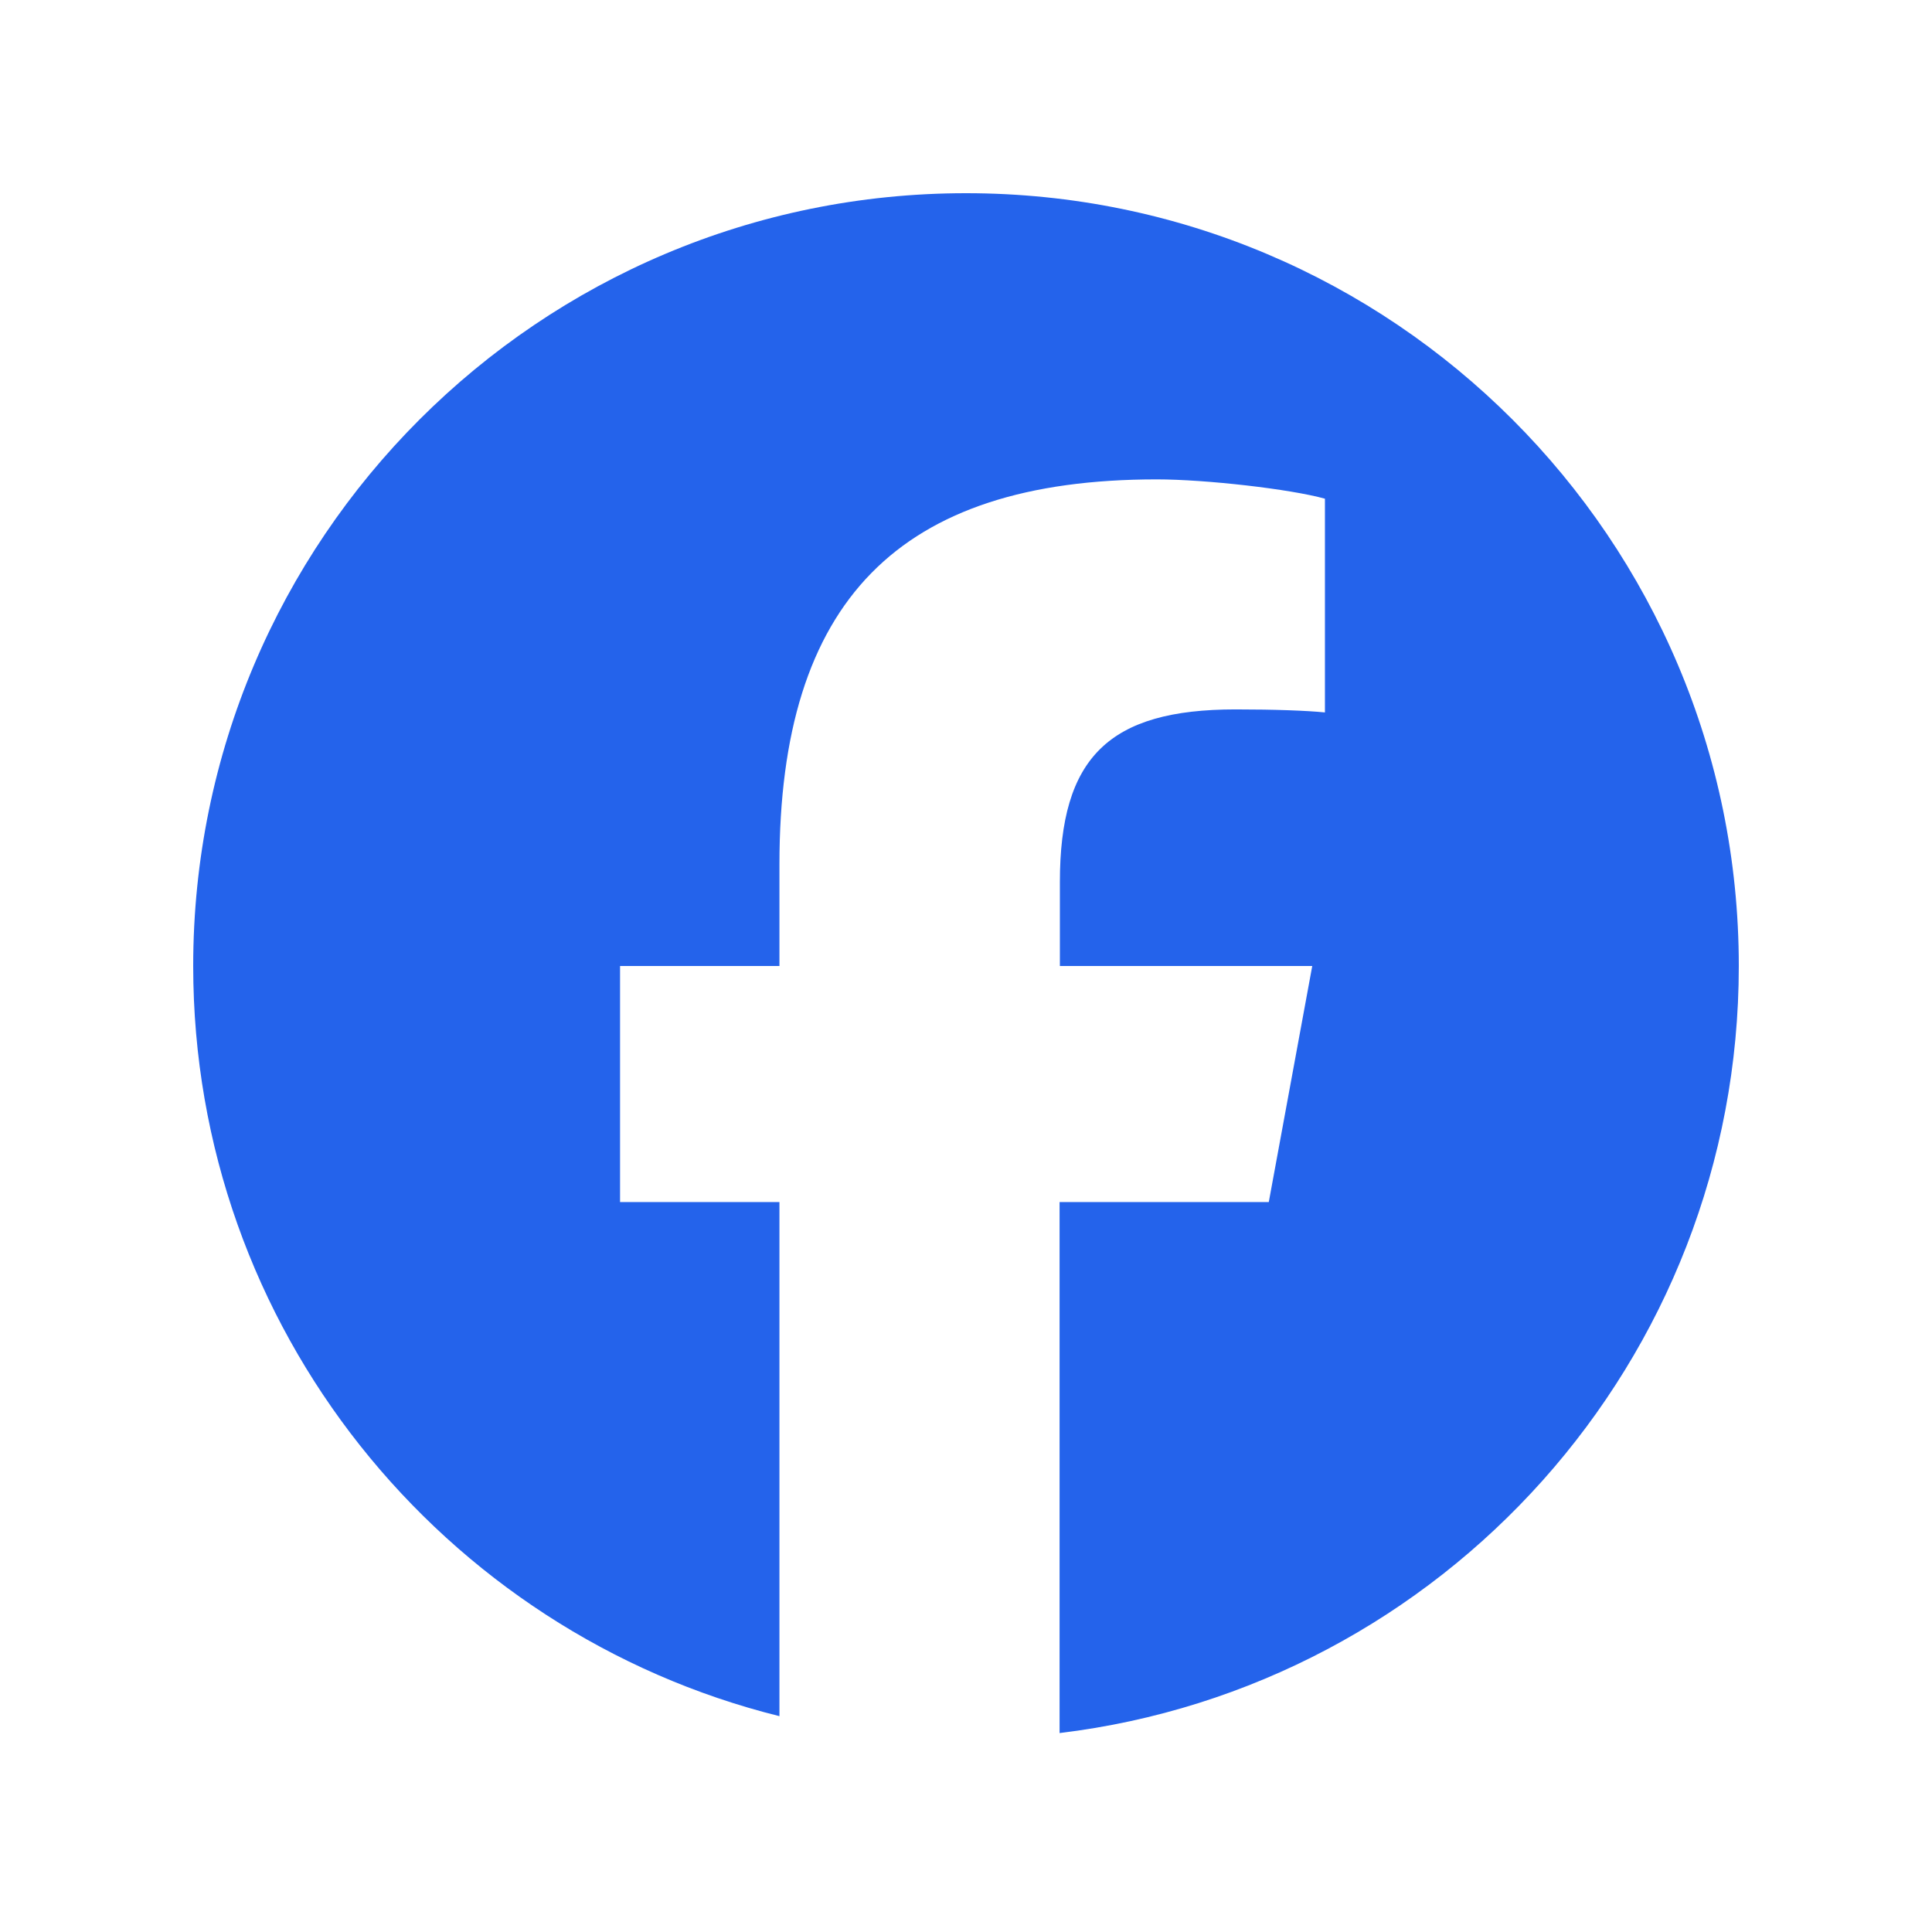
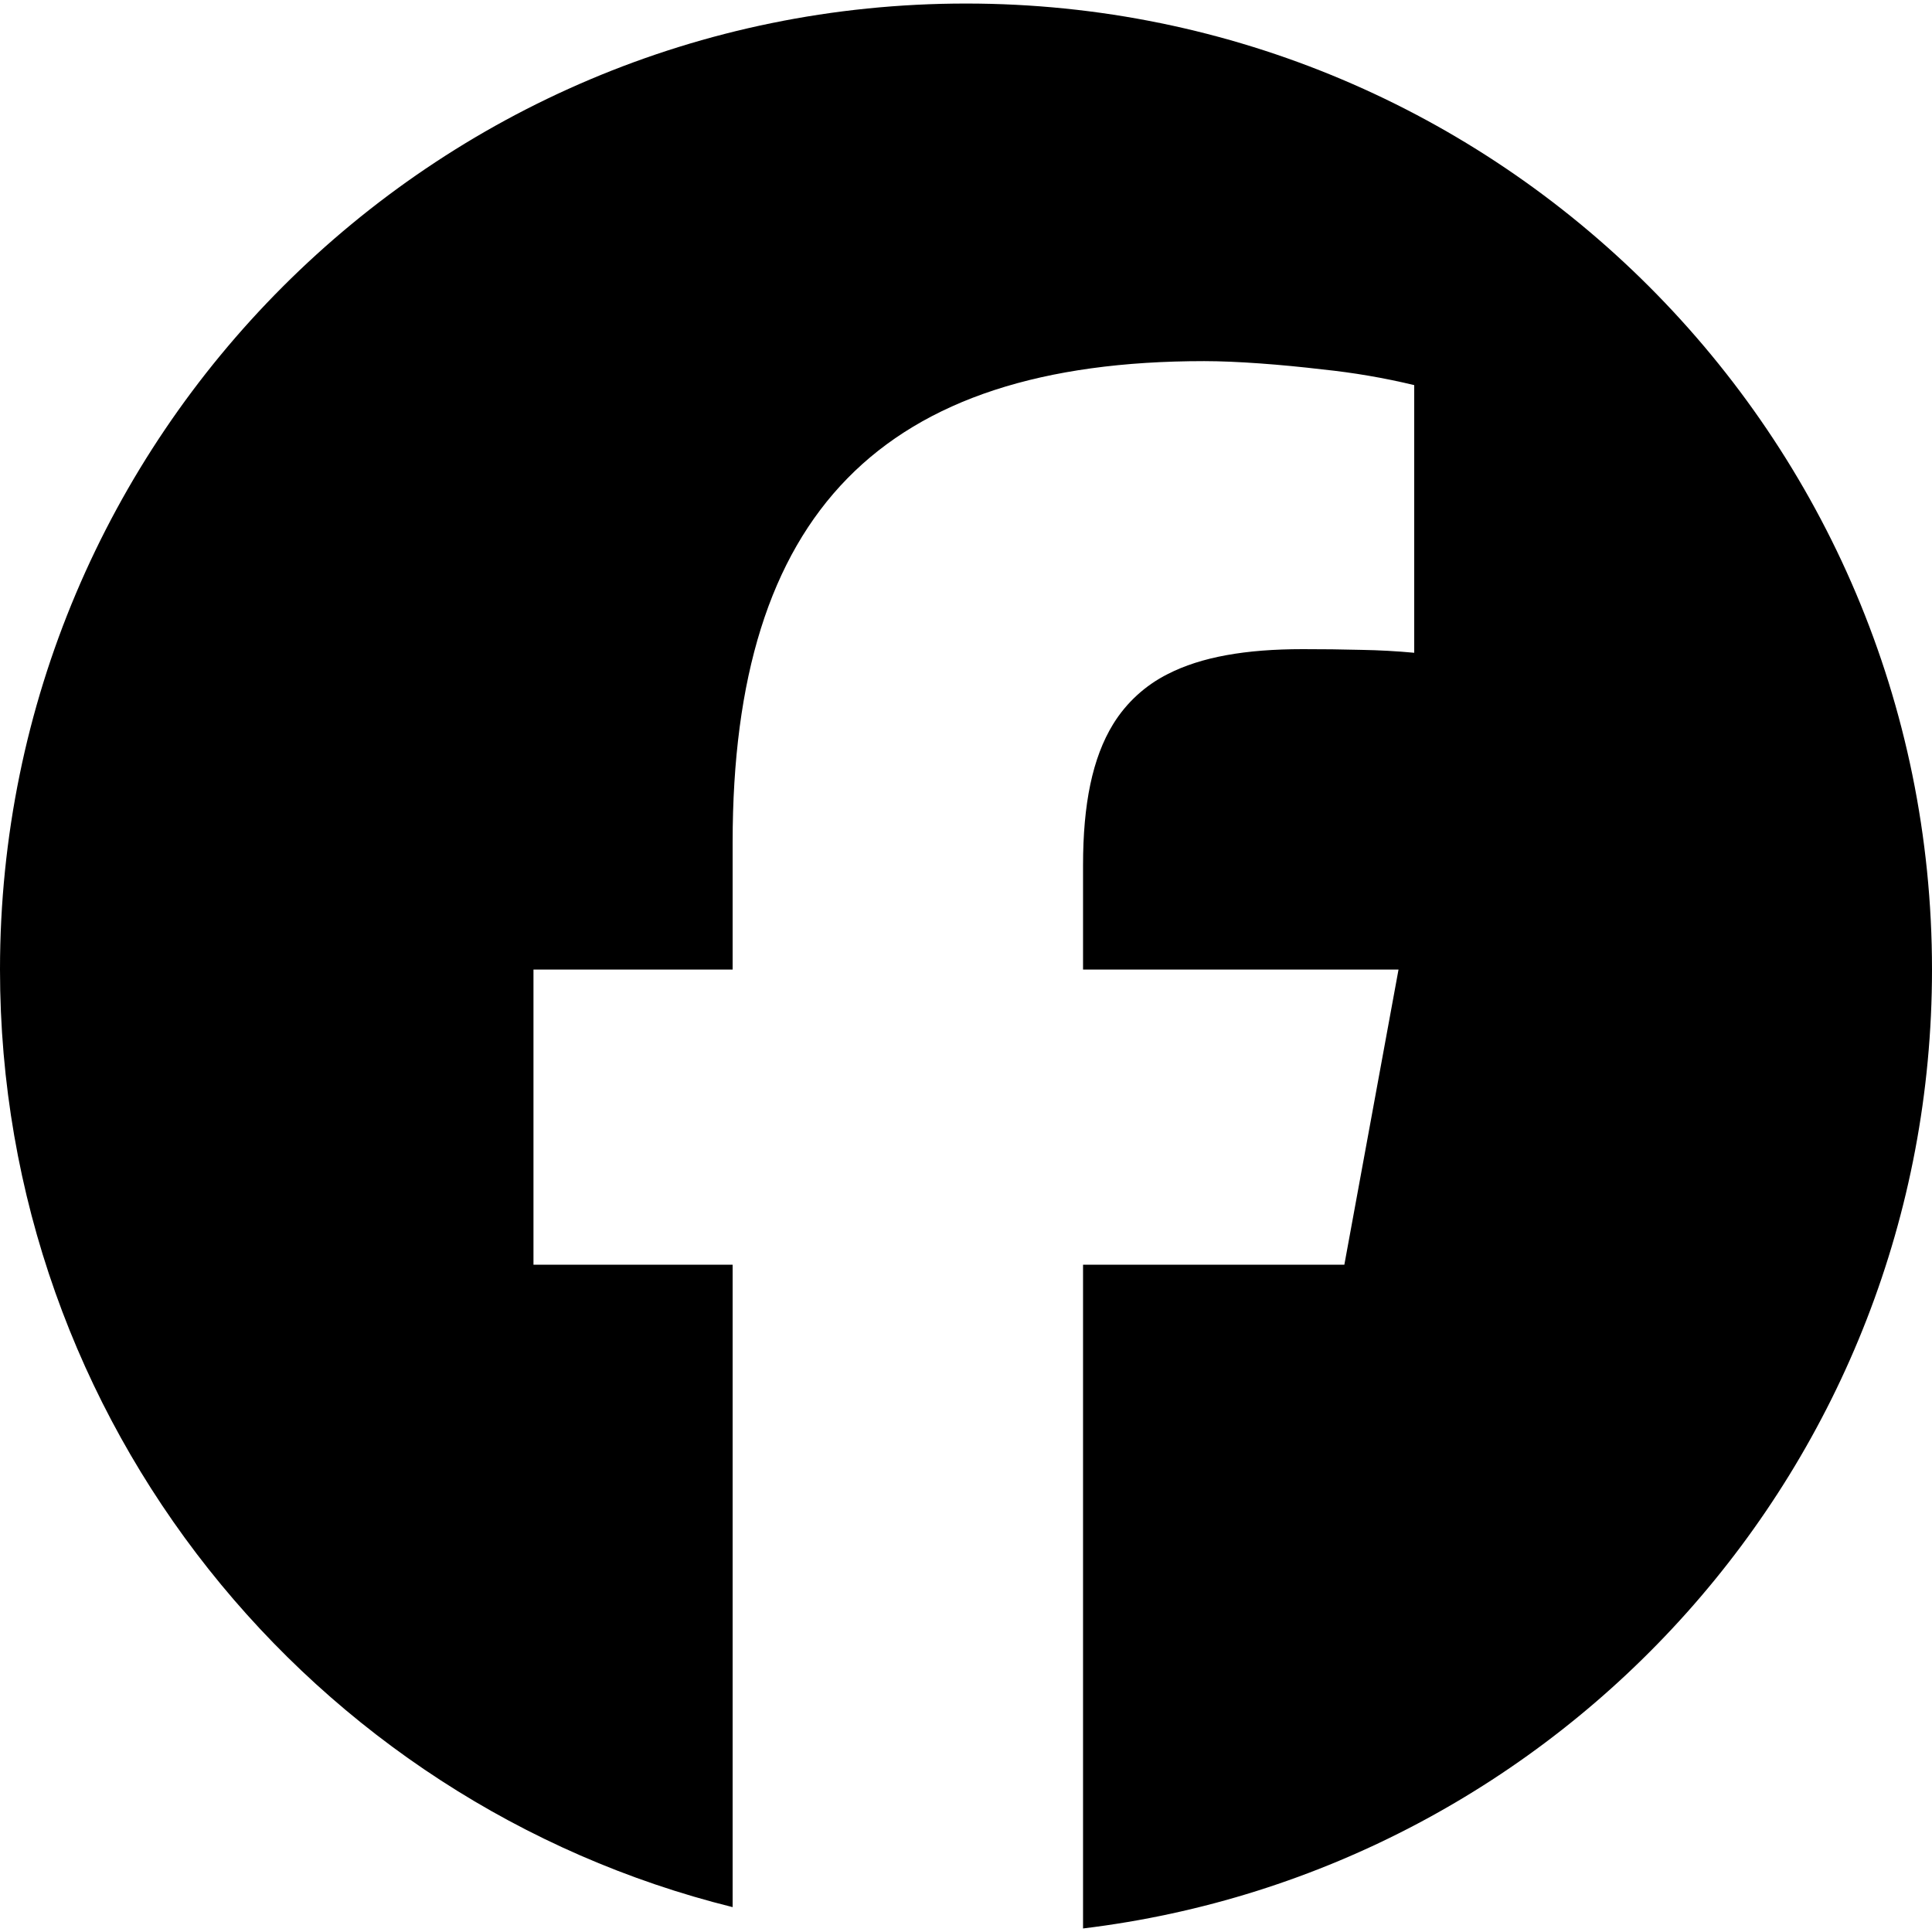
- <svg xmlns="http://www.w3.org/2000/svg" viewBox="0 0 640 640">
-   <path fill="hsl(221, 83%, 53%)" d="M576 320C576 178.6 461.4 64 320 64C178.6 64 64 178.6 64 320C64 440 146.7 540.8 258.2 568.5L258.2 398.2L205.4 398.2L205.4 320L258.2 320L258.2 286.3C258.2 199.2 297.6 158.8 383.2 158.8C399.4 158.8 427.4 162 438.9 165.2L438.9 236C432.9 235.4 422.4 235 409.3 235C367.3 235 351.1 250.9 351.1 292.2L351.1 320L434.7 320L420.3 398.2L351 398.2L351 574.1C477.8 558.8 576 450.9 576 320z" />
+ <svg xmlns="http://www.w3.org/2000/svg" role="img" viewBox="0 0 24 24">
+   <path d="M9.101 23.691v-7.98H6.627v-3.667h2.474v-1.58c0-4.085 1.848-5.978 5.858-5.978.401 0 .955.042 1.468.103a8.68 8.68 0 0 1 1.141.195v3.325a8.623 8.623 0 0 0-.653-.036 26.805 26.805 0 0 0-.733-.009c-.707 0-1.259.096-1.675.309a1.686 1.686 0 0 0-.679.622c-.258.42-.374.995-.374 1.752v1.297h3.919l-.386 2.103-.287 1.564h-3.246v8.245C19.396 23.238 24 18.179 24 12.044c0-6.627-5.373-12-12-12s-12 5.373-12 12c0 5.628 3.874 10.35 9.101 11.647Z" />
</svg>
